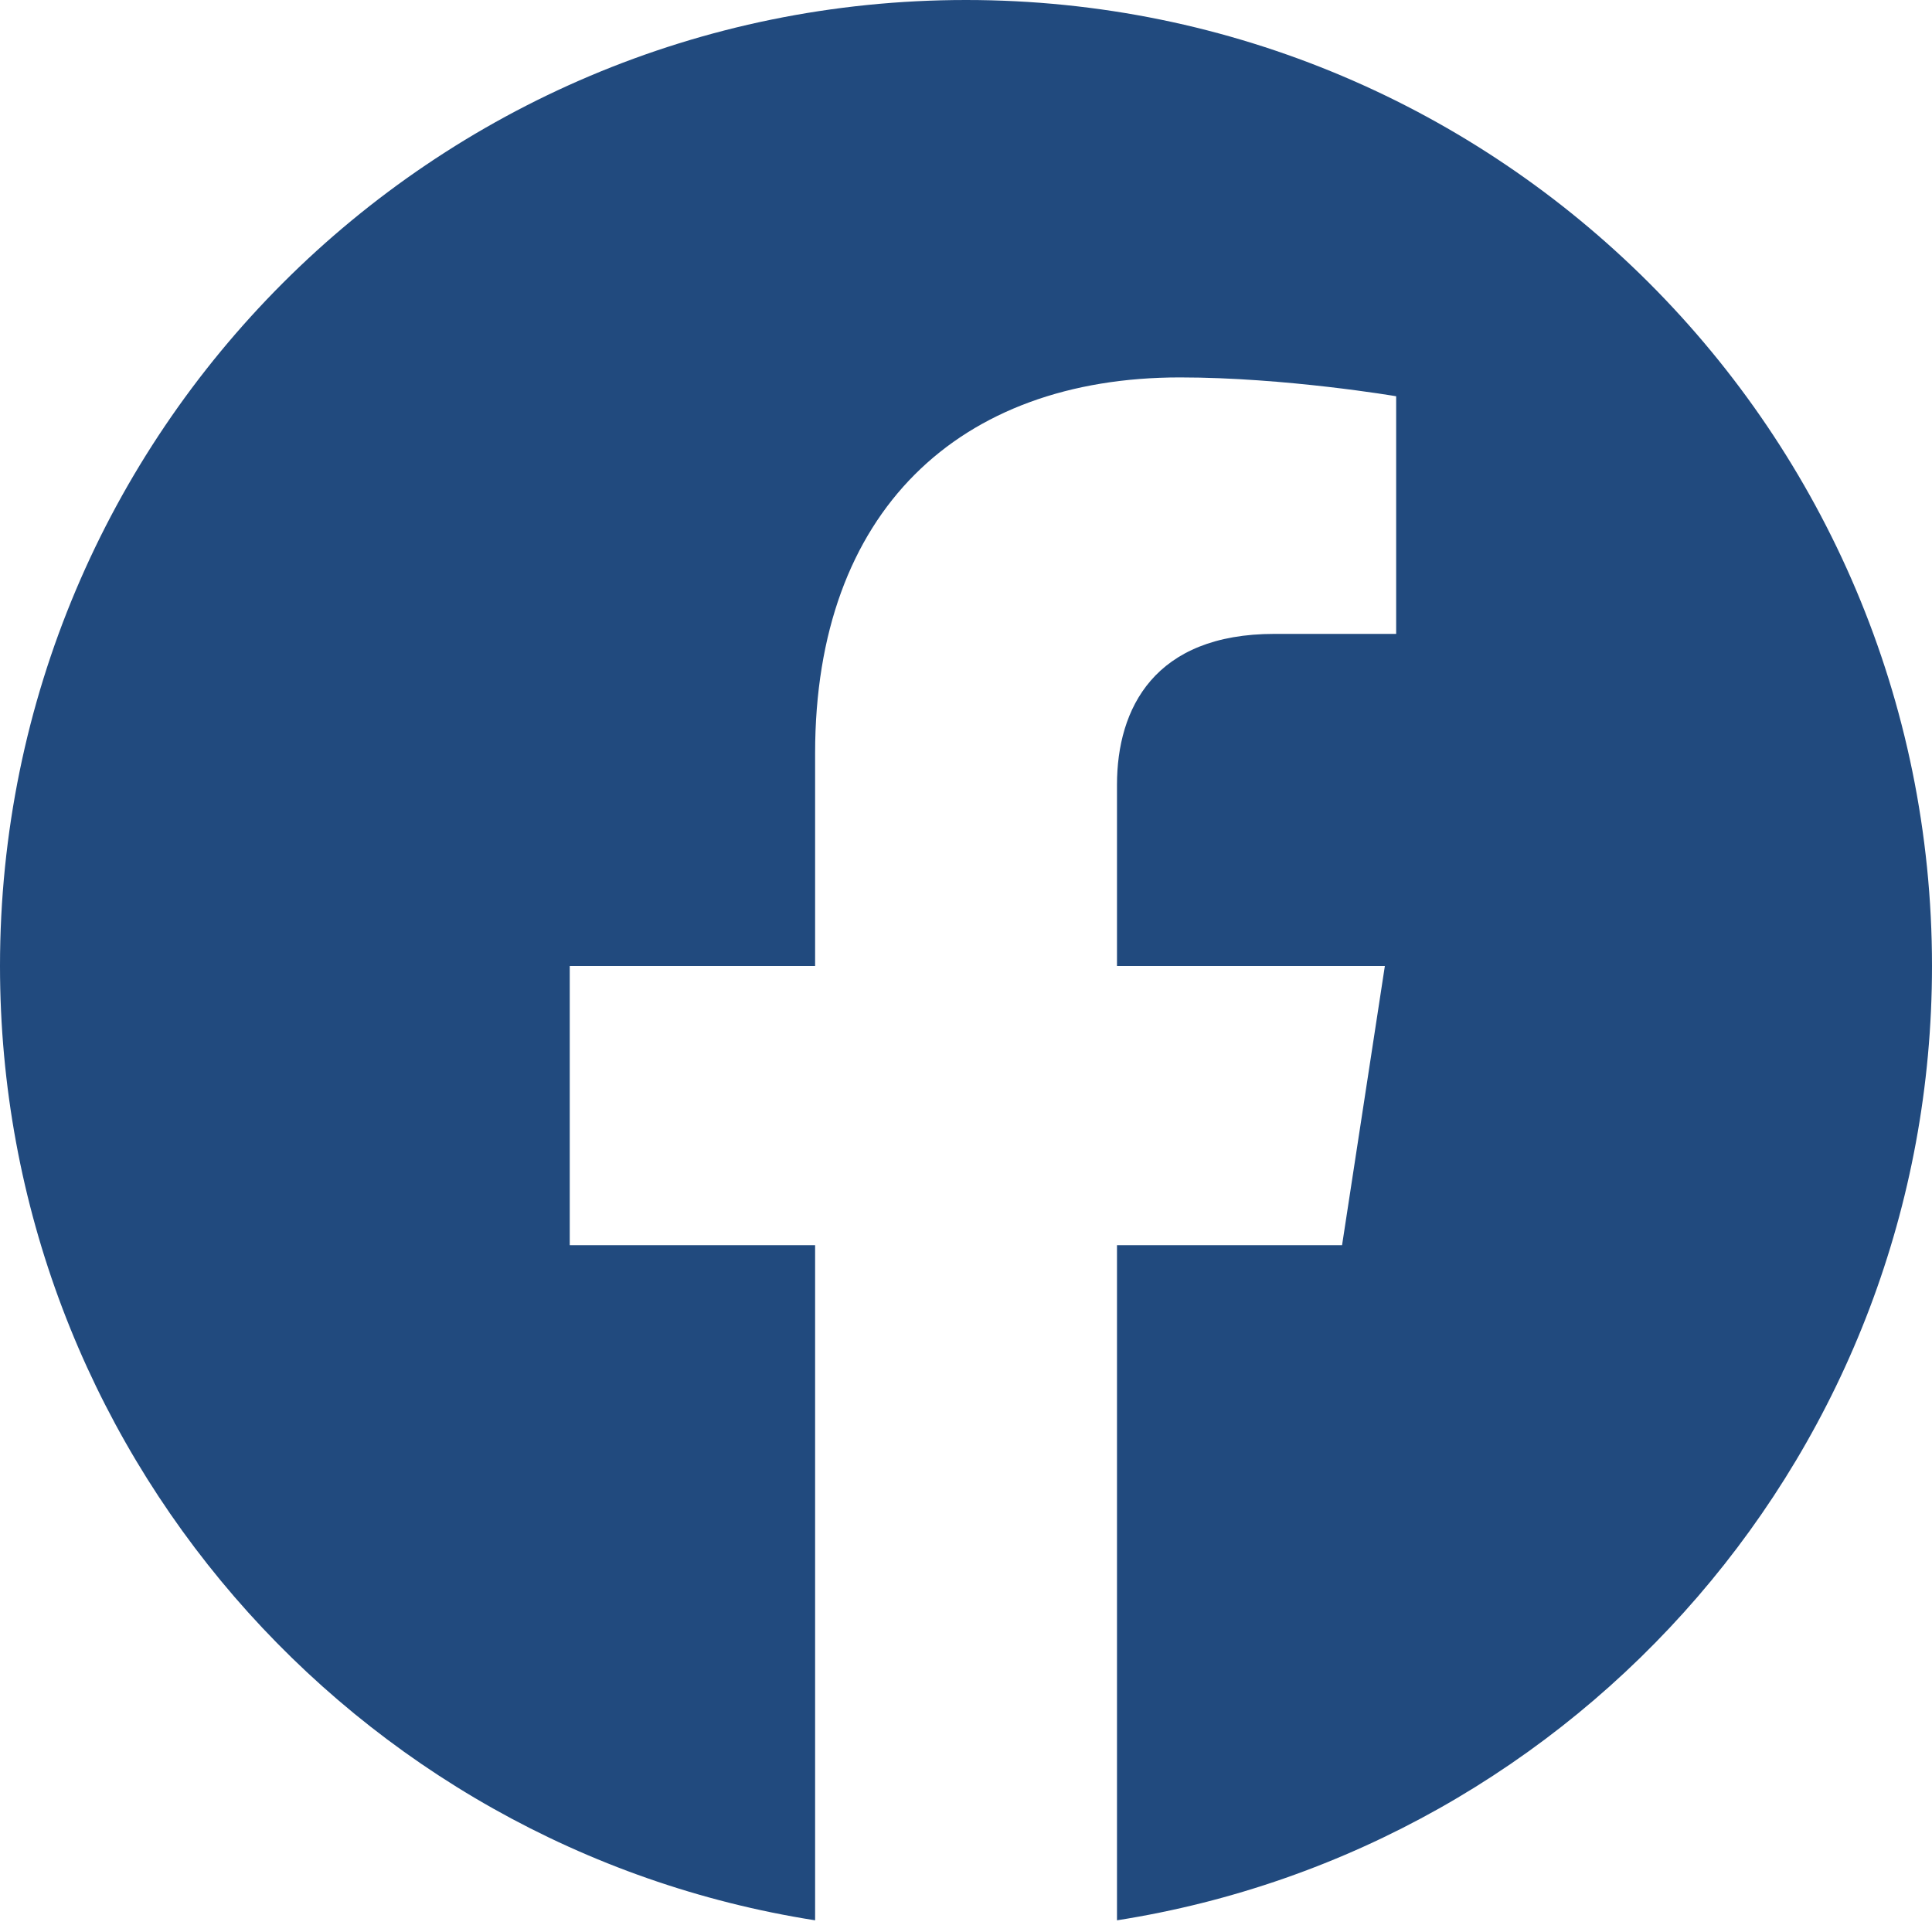
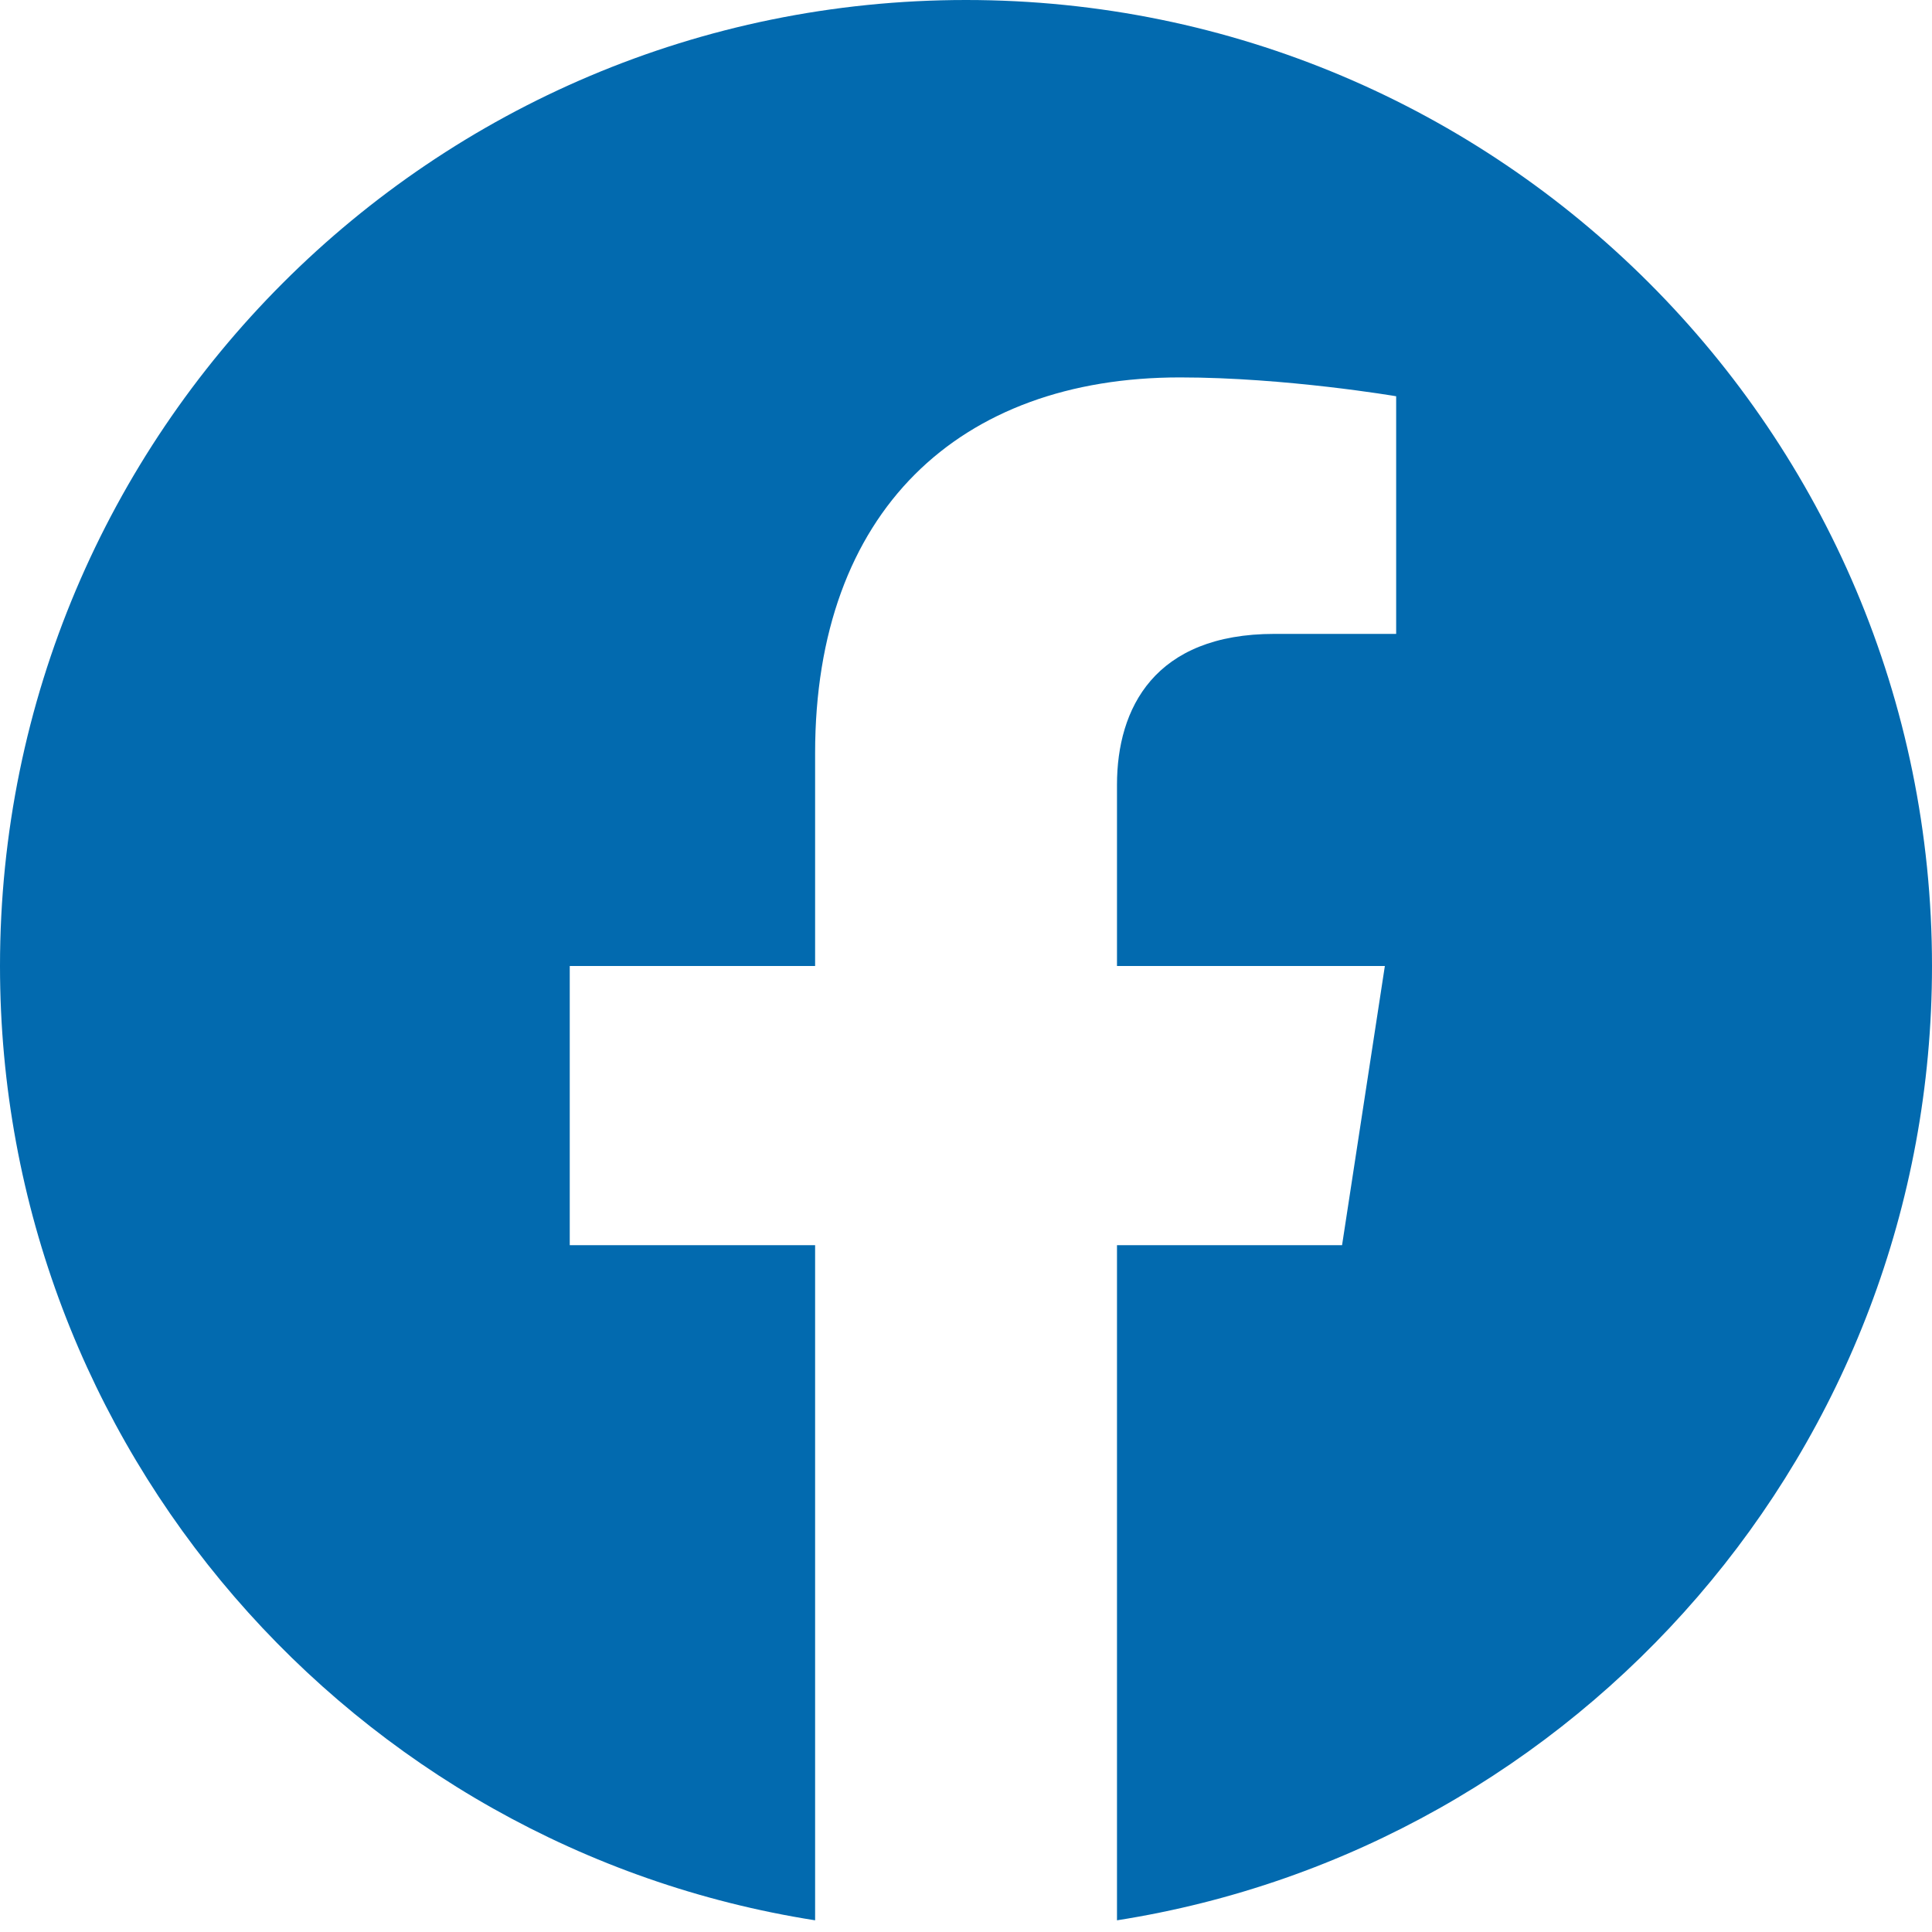
<svg xmlns="http://www.w3.org/2000/svg" width="20" height="20" viewBox="0 0 20 20" fill="none">
-   <path d="M10 0C4.477 0 0 4.477 0 10C0 14.991 3.657 19.128 8.438 19.879V12.89H5.898V10H8.438V7.797C8.438 5.291 9.93 3.907 12.215 3.907C13.309 3.907 14.453 4.102 14.453 4.102V6.562H13.193C11.95 6.562 11.563 7.333 11.563 8.124V10H14.336L13.893 12.89H11.563V19.879C16.343 19.129 20 14.99 20 10C20 4.477 15.523 0 10 0Z" fill="#214A7E" />
+   <path d="M10 0C4.477 0 0 4.477 0 10C0 14.991 3.657 19.128 8.438 19.879V12.89H5.898V10H8.438V7.797C8.438 5.291 9.93 3.907 12.215 3.907C13.309 3.907 14.453 4.102 14.453 4.102V6.562H13.193C11.95 6.562 11.563 7.333 11.563 8.124V10H14.336L13.893 12.89H11.563V19.879C16.343 19.129 20 14.99 20 10C20 4.477 15.523 0 10 0Z" fill="#026AAF" />
</svg>
